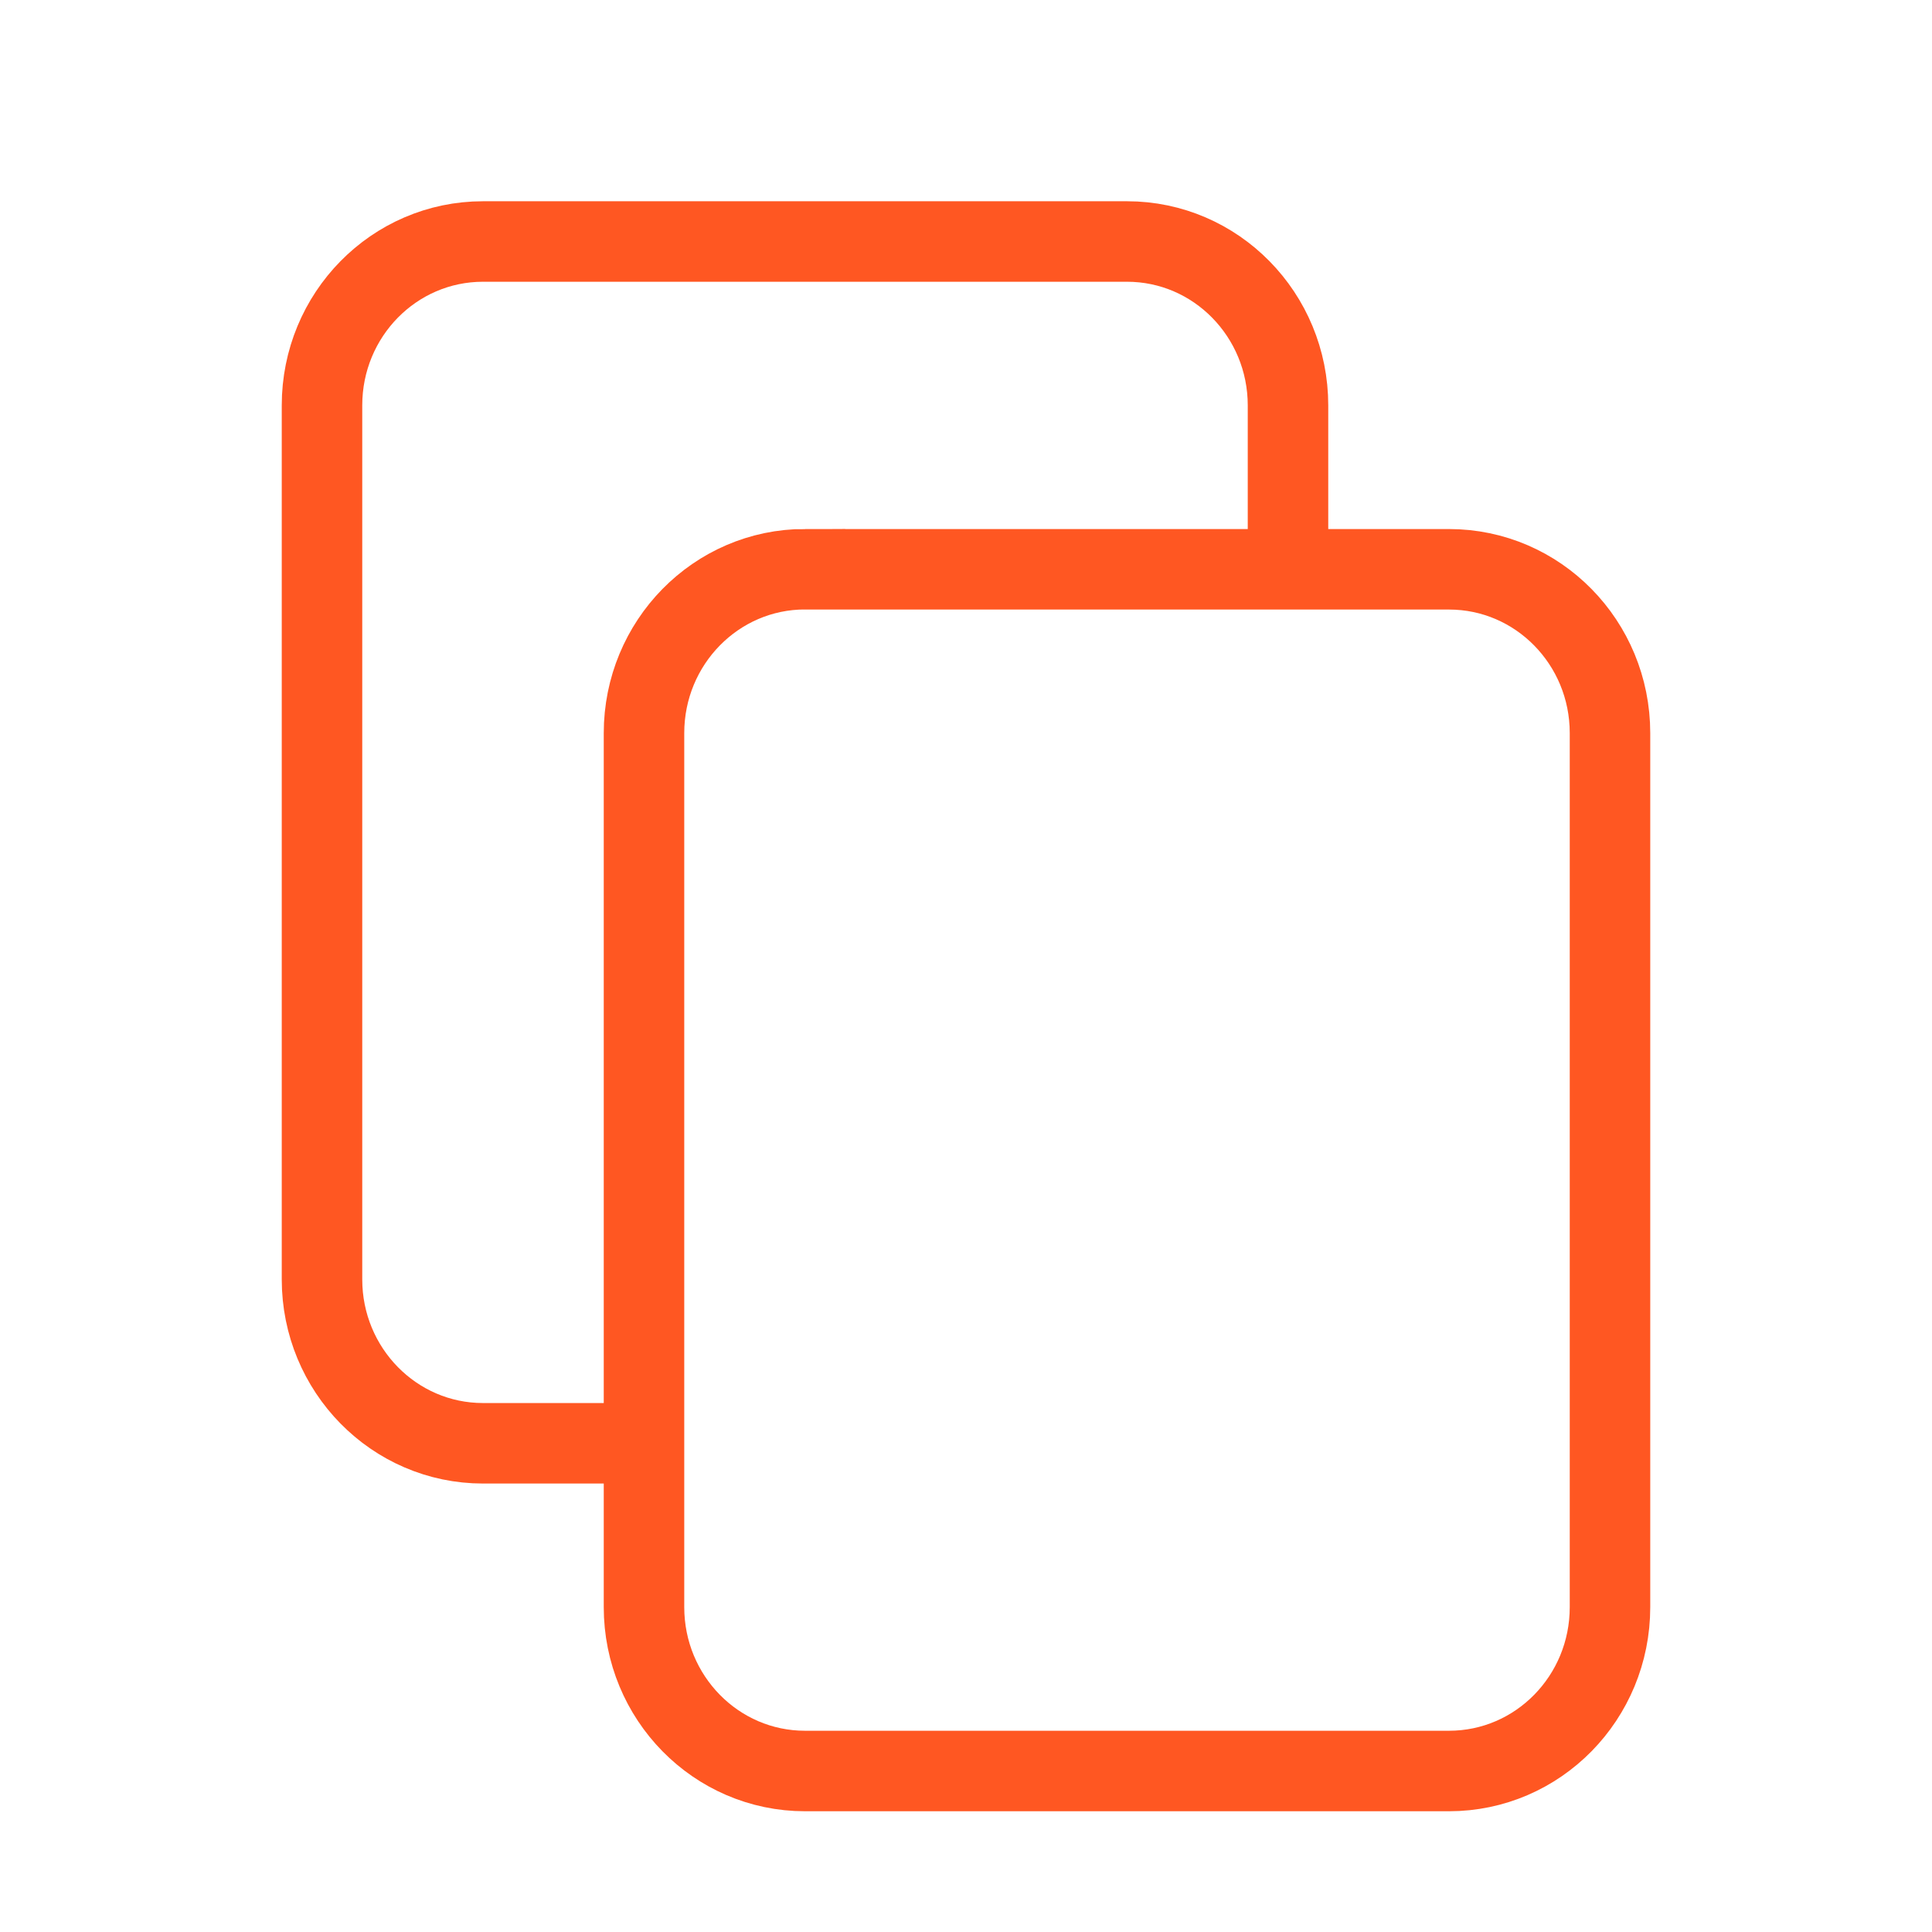
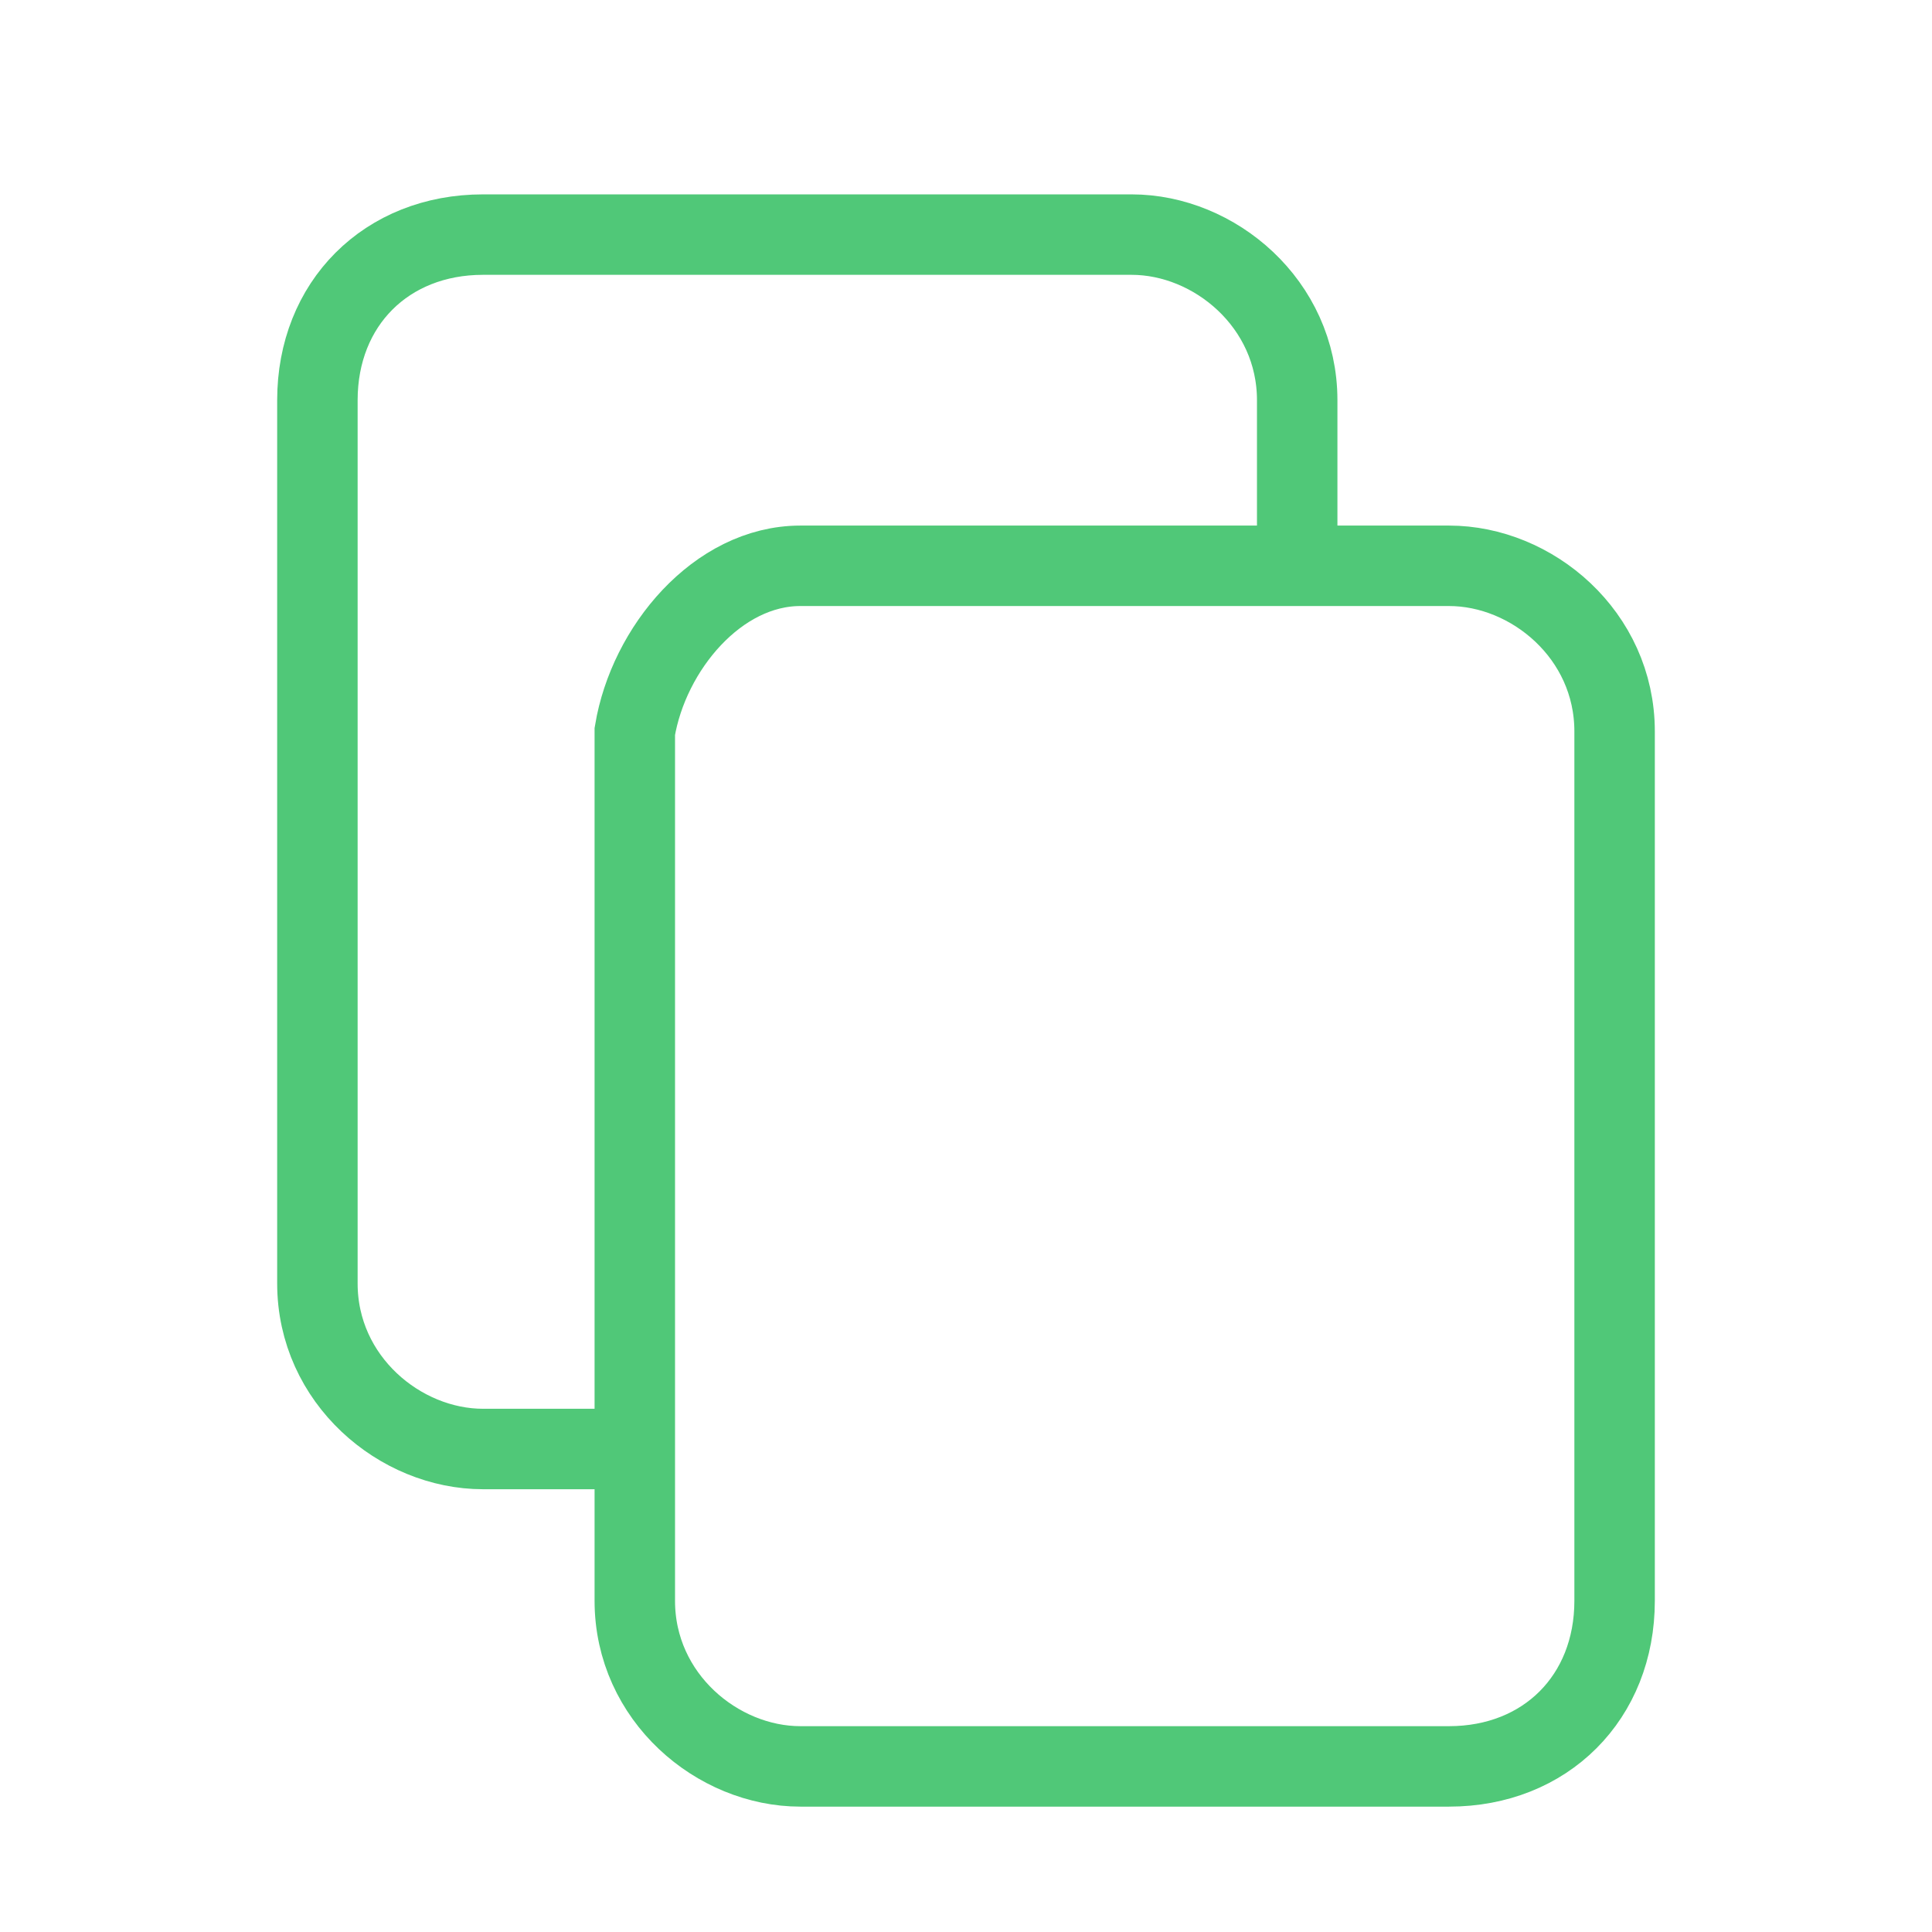
- <svg xmlns="http://www.w3.org/2000/svg" fill="none" shapeRendering="geometricPrecision" stroke="#FF5722" strokeLinecap="round" strokeLinejoin="round" strokeWidth="1.5" viewBox="0 0 24 24" width="14" height="14" version="1.1" id="svg4">
-   <defs id="defs8" />
-   <path d="M8 17.929H6c-1.105 0-2-.912-2-2.036V5.036C4 3.91 4.895 3 6 3h8c1.105 0 2 .911 2 2.036v1.866m-6 .17h8c1.105 0 2 .91 2 2.035v10.857C20 21.09 19.105 22 18 22h-8c-1.105 0-2-.911-2-2.036V9.107c0-1.124.895-2.036 2-2.036z" id="path2" />
+ <svg xmlns="http://www.w3.org/2000/svg" version="1.1" id="svg4" x="0px" y="0px" viewBox="0 0 14 14" style="enable-background:new 0 0 14 14;" xml:space="preserve">
+   <style type="text/css">
+ 	.st0{fill:none;stroke:#50C878;stroke-width:0.583;stroke-miterlimit:2.333;}
+ </style>
+   <path id="path2" class="st0" d="M4.7,10.5H3.5c-0.6,0-1.2-0.5-1.2-1.2V2.9c0-0.7,0.5-1.2,1.2-1.2h4.7c0.6,0,1.2,0.5,1.2,1.2V4   M5.8,4.1h4.7c0.6,0,1.2,0.5,1.2,1.2v6.3c0,0.7-0.5,1.2-1.2,1.2H5.8c-0.6,0-1.2-0.5-1.2-1.2V5.3C4.7,4.7,5.2,4.1,5.8,4.1L5.8,4.1z" />
</svg>
